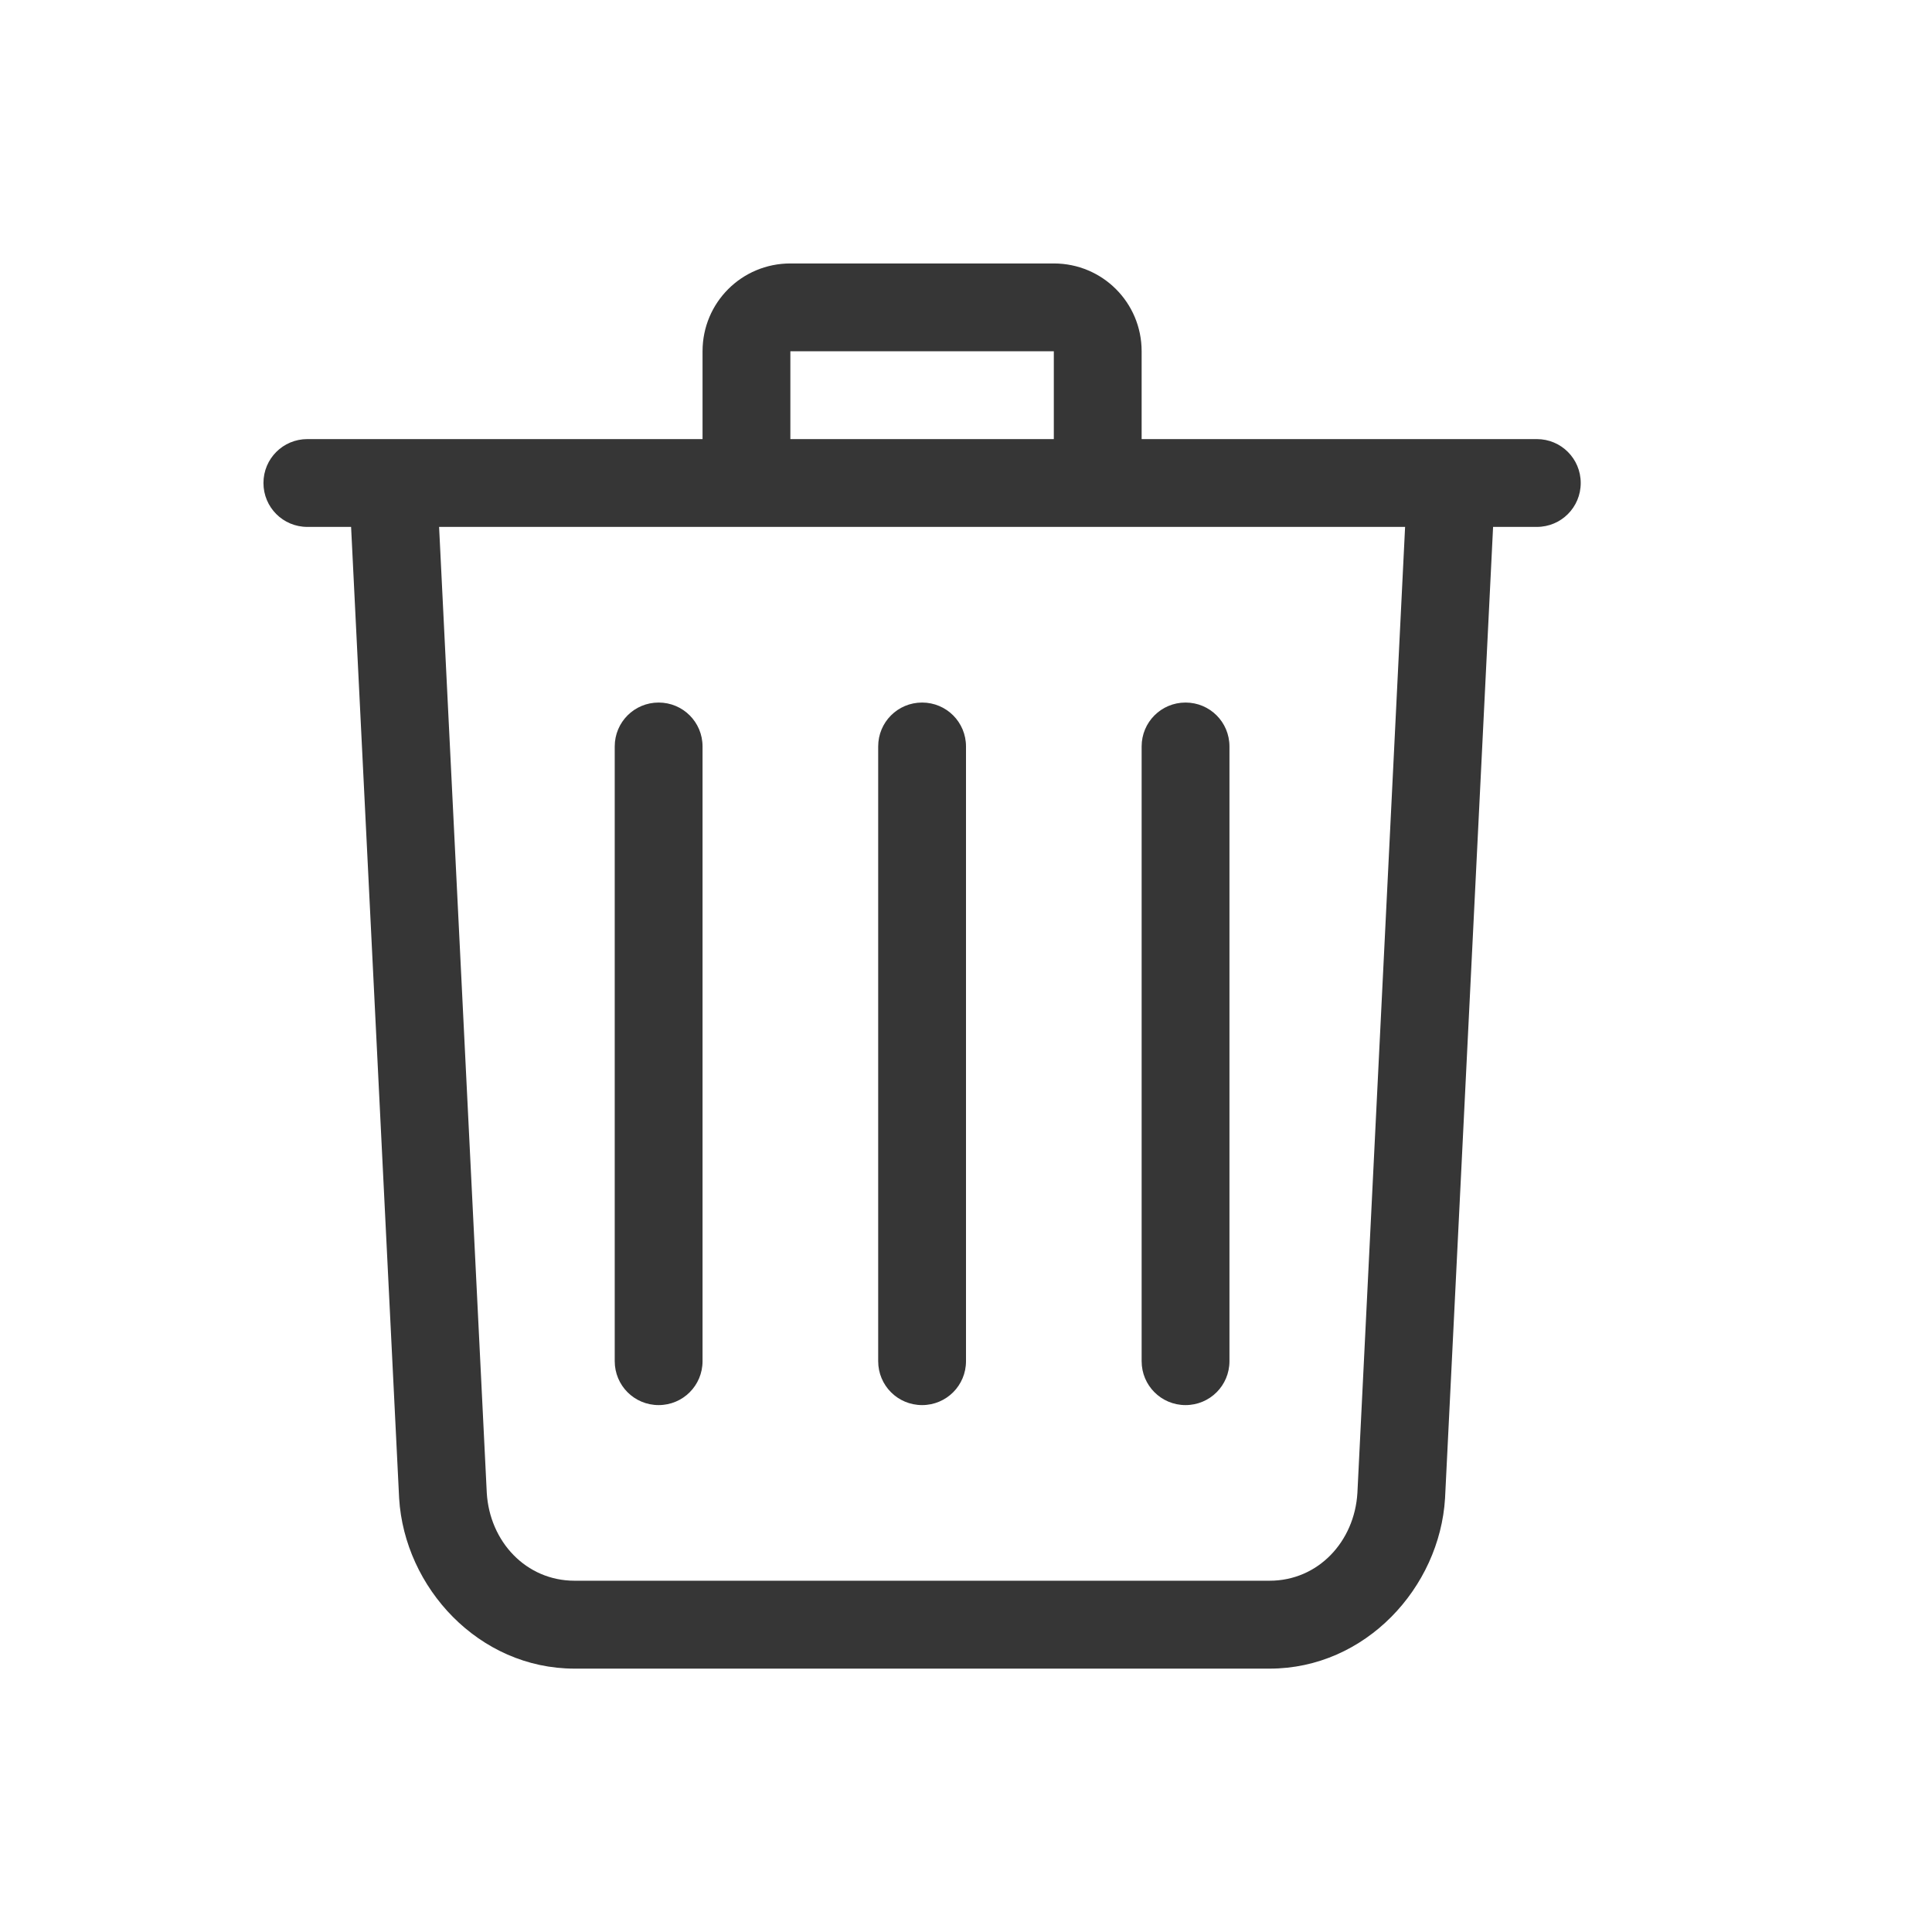
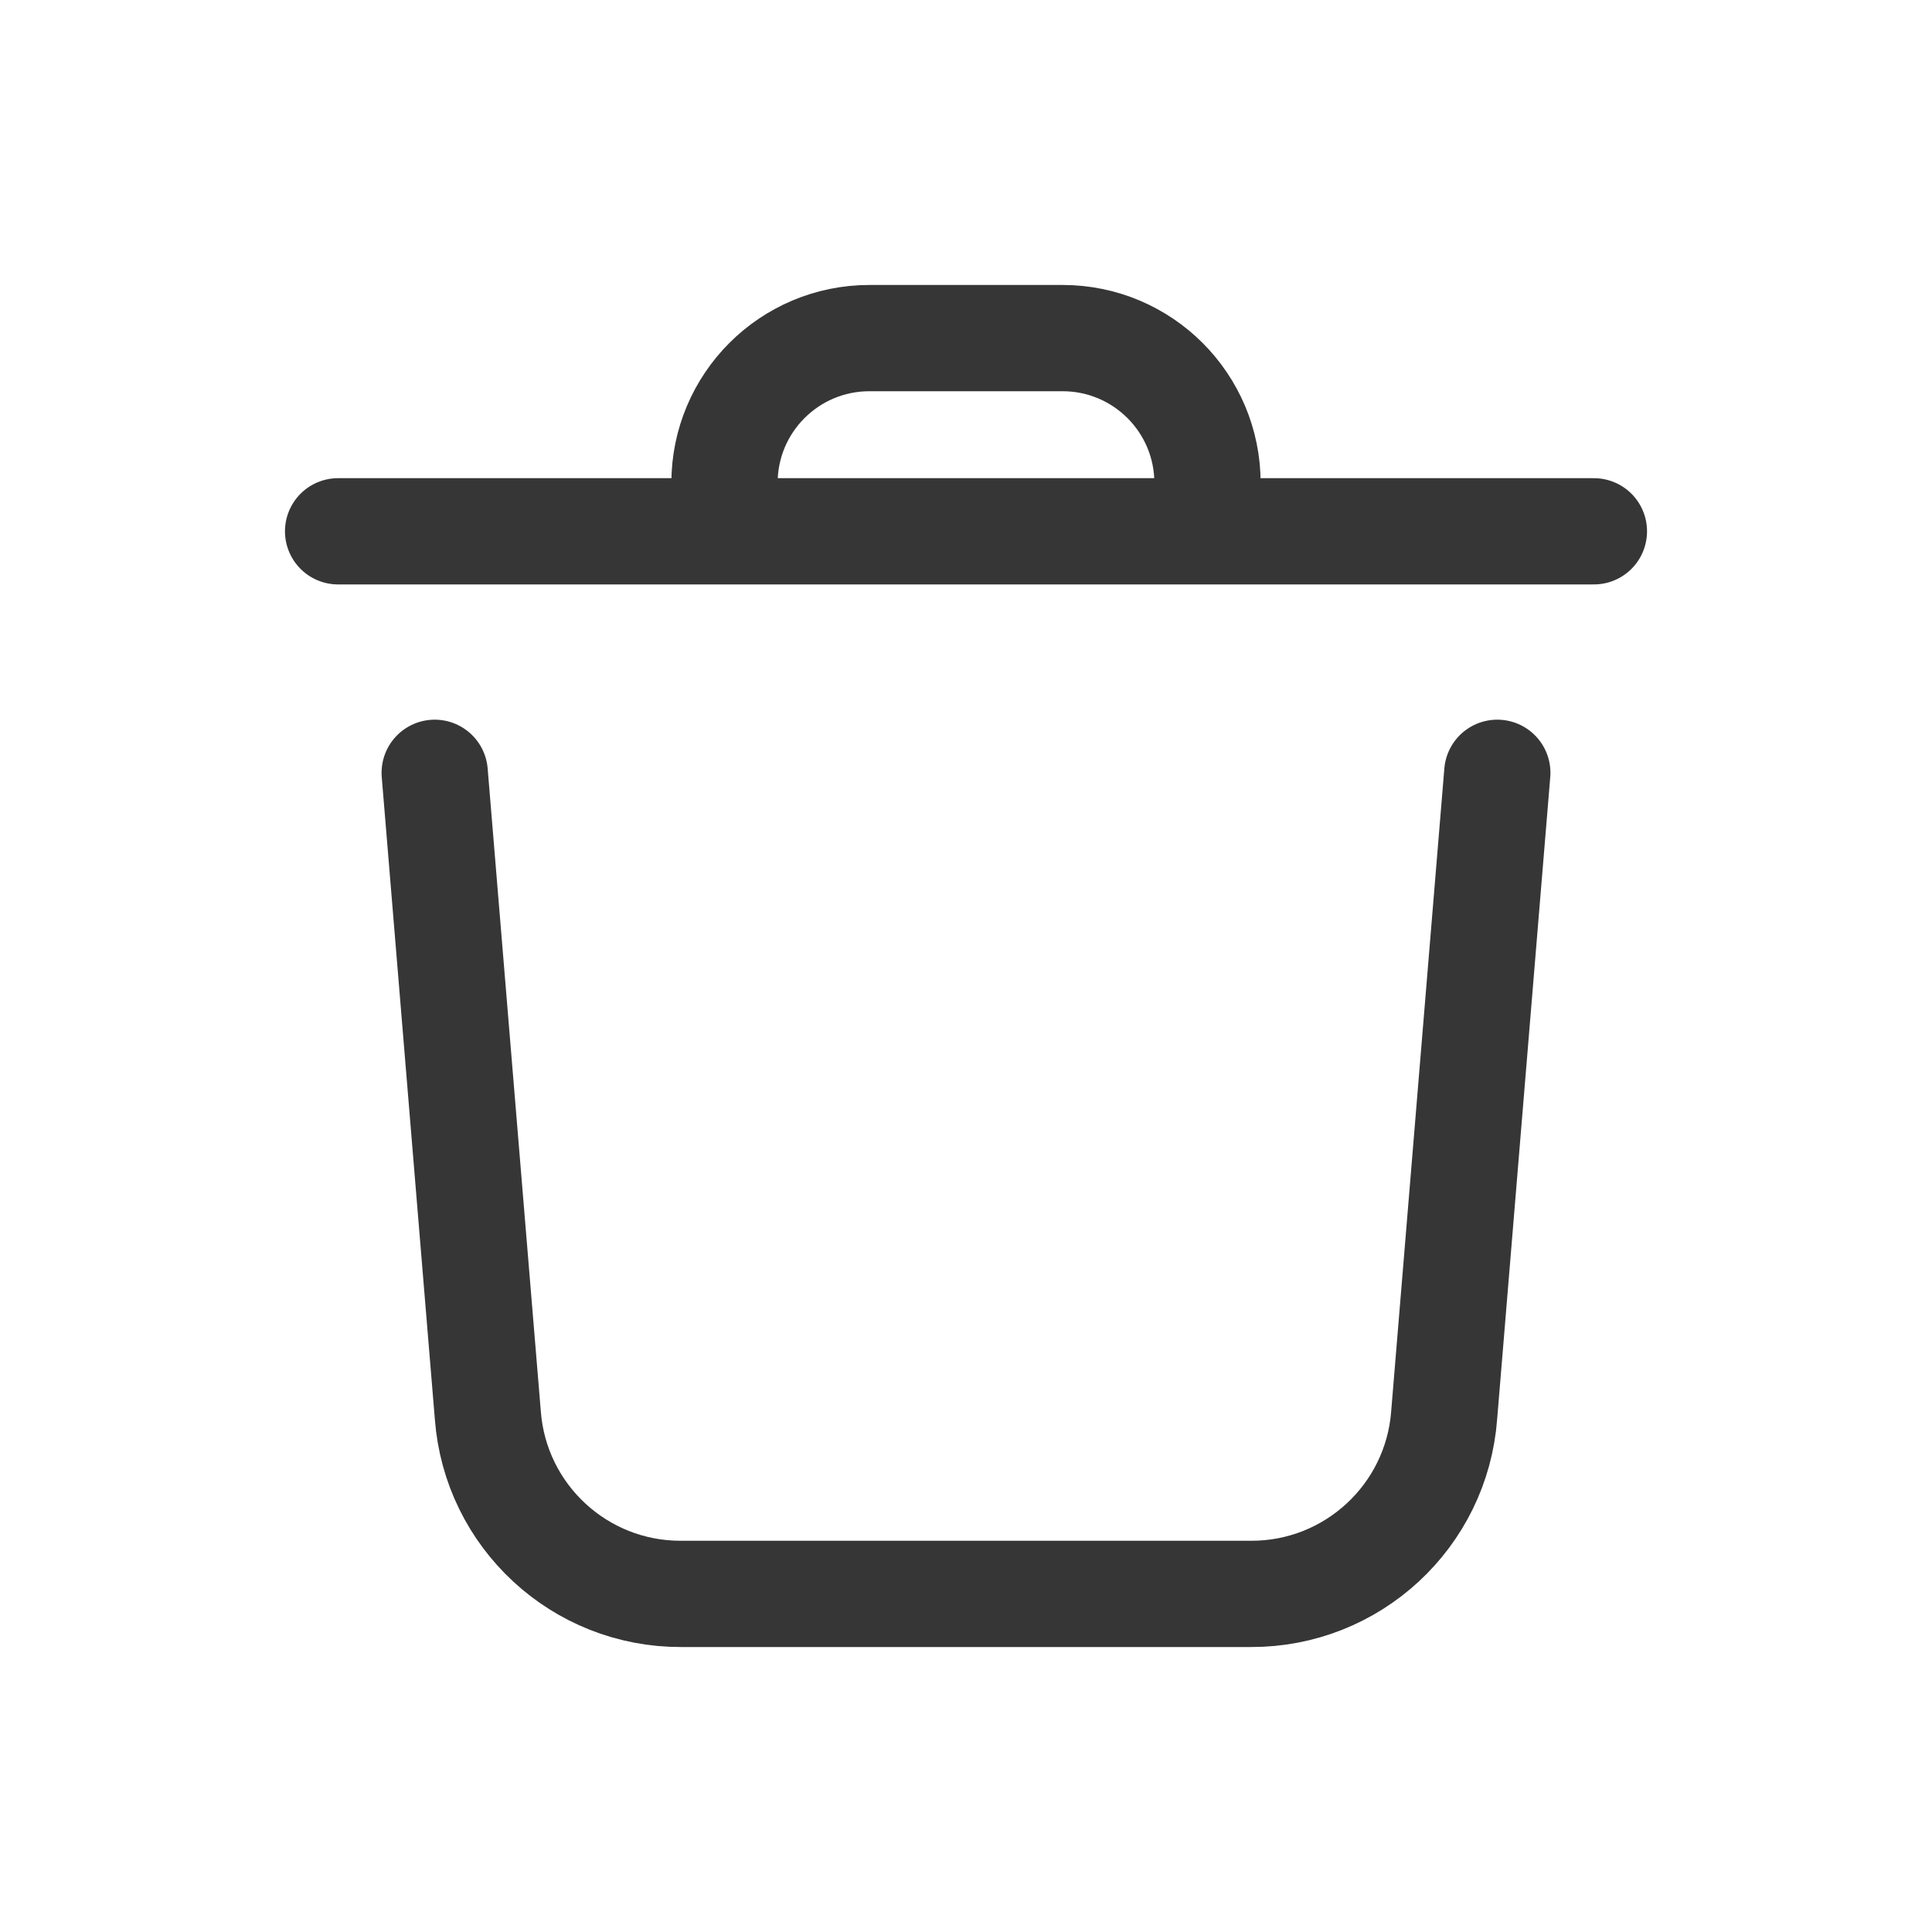
- <svg xmlns="http://www.w3.org/2000/svg" width="22" height="22" version="1.1">
+ <svg xmlns="http://www.w3.org/2000/svg" width="22" height="22" viewBox="0 0 20 20">
  <defs>
    <style id="current-color-scheme" type="text/css">.ColorScheme-Text { color:#363636; }</style>
  </defs>
-   <path class="ColorScheme-Text" d="m9 3c-0.554 0-1 0.446-1 1v1h-4.5c-0.277 0-0.5 0.223-0.5 0.5s0.223 0.5 0.5 0.5h0.498l0.547 11.061c0.061 1.016 0.906 1.94 1.998 1.94h7.914c1.092 0 1.937-0.924 1.998-1.94l0.547-11.061h0.498c0.277 0 0.5-0.223 0.5-0.5s-0.223-0.5-0.5-0.5h-4.5v-1c0-0.554-0.446-1-1-1h-3zm0 1h3v1h-3zm-4 2h11l-0.543 11c-0.033 0.553-0.446 1-1 1h-7.914c-0.554 0-0.967-0.447-1-1l-0.543-11zm2.5 2c-0.277 0-0.5 0.223-0.5 0.5v7c0 0.277 0.223 0.5 0.5 0.5s0.5-0.223 0.5-0.5v-7c0-0.277-0.223-0.5-0.5-0.5zm3 0c-0.277 0-0.5 0.223-0.5 0.5v7c0 0.277 0.223 0.5 0.5 0.5s0.5-0.223 0.5-0.5v-7c0-0.277-0.223-0.5-0.5-0.5zm3 0c-0.277 0-0.5 0.223-0.5 0.5v7c0 0.277 0.223 0.5 0.5 0.5s0.5-0.223 0.5-0.5v-7c0-0.277-0.223-0.5-0.5-0.5z" fill="currentColor" />
+   <g class="ColorScheme-Text" fill="none" stroke="currentColor" stroke-width="1.1" stroke-linecap="round" stroke-linejoin="round">
+     <path d="M3.5 5.5h13M7.5 5.5V5A1.5 1.5 0 0 1 9 3.5h2A1.5 1.5 0 0 1 12.5 5v.5" />
+     <path d="m4.5 8 .55 6.65a2 2 0 0 0 2 1.85h5.9a2 2 0 0 0 2-1.85L15.5 8" />
+   </g>
</svg>
